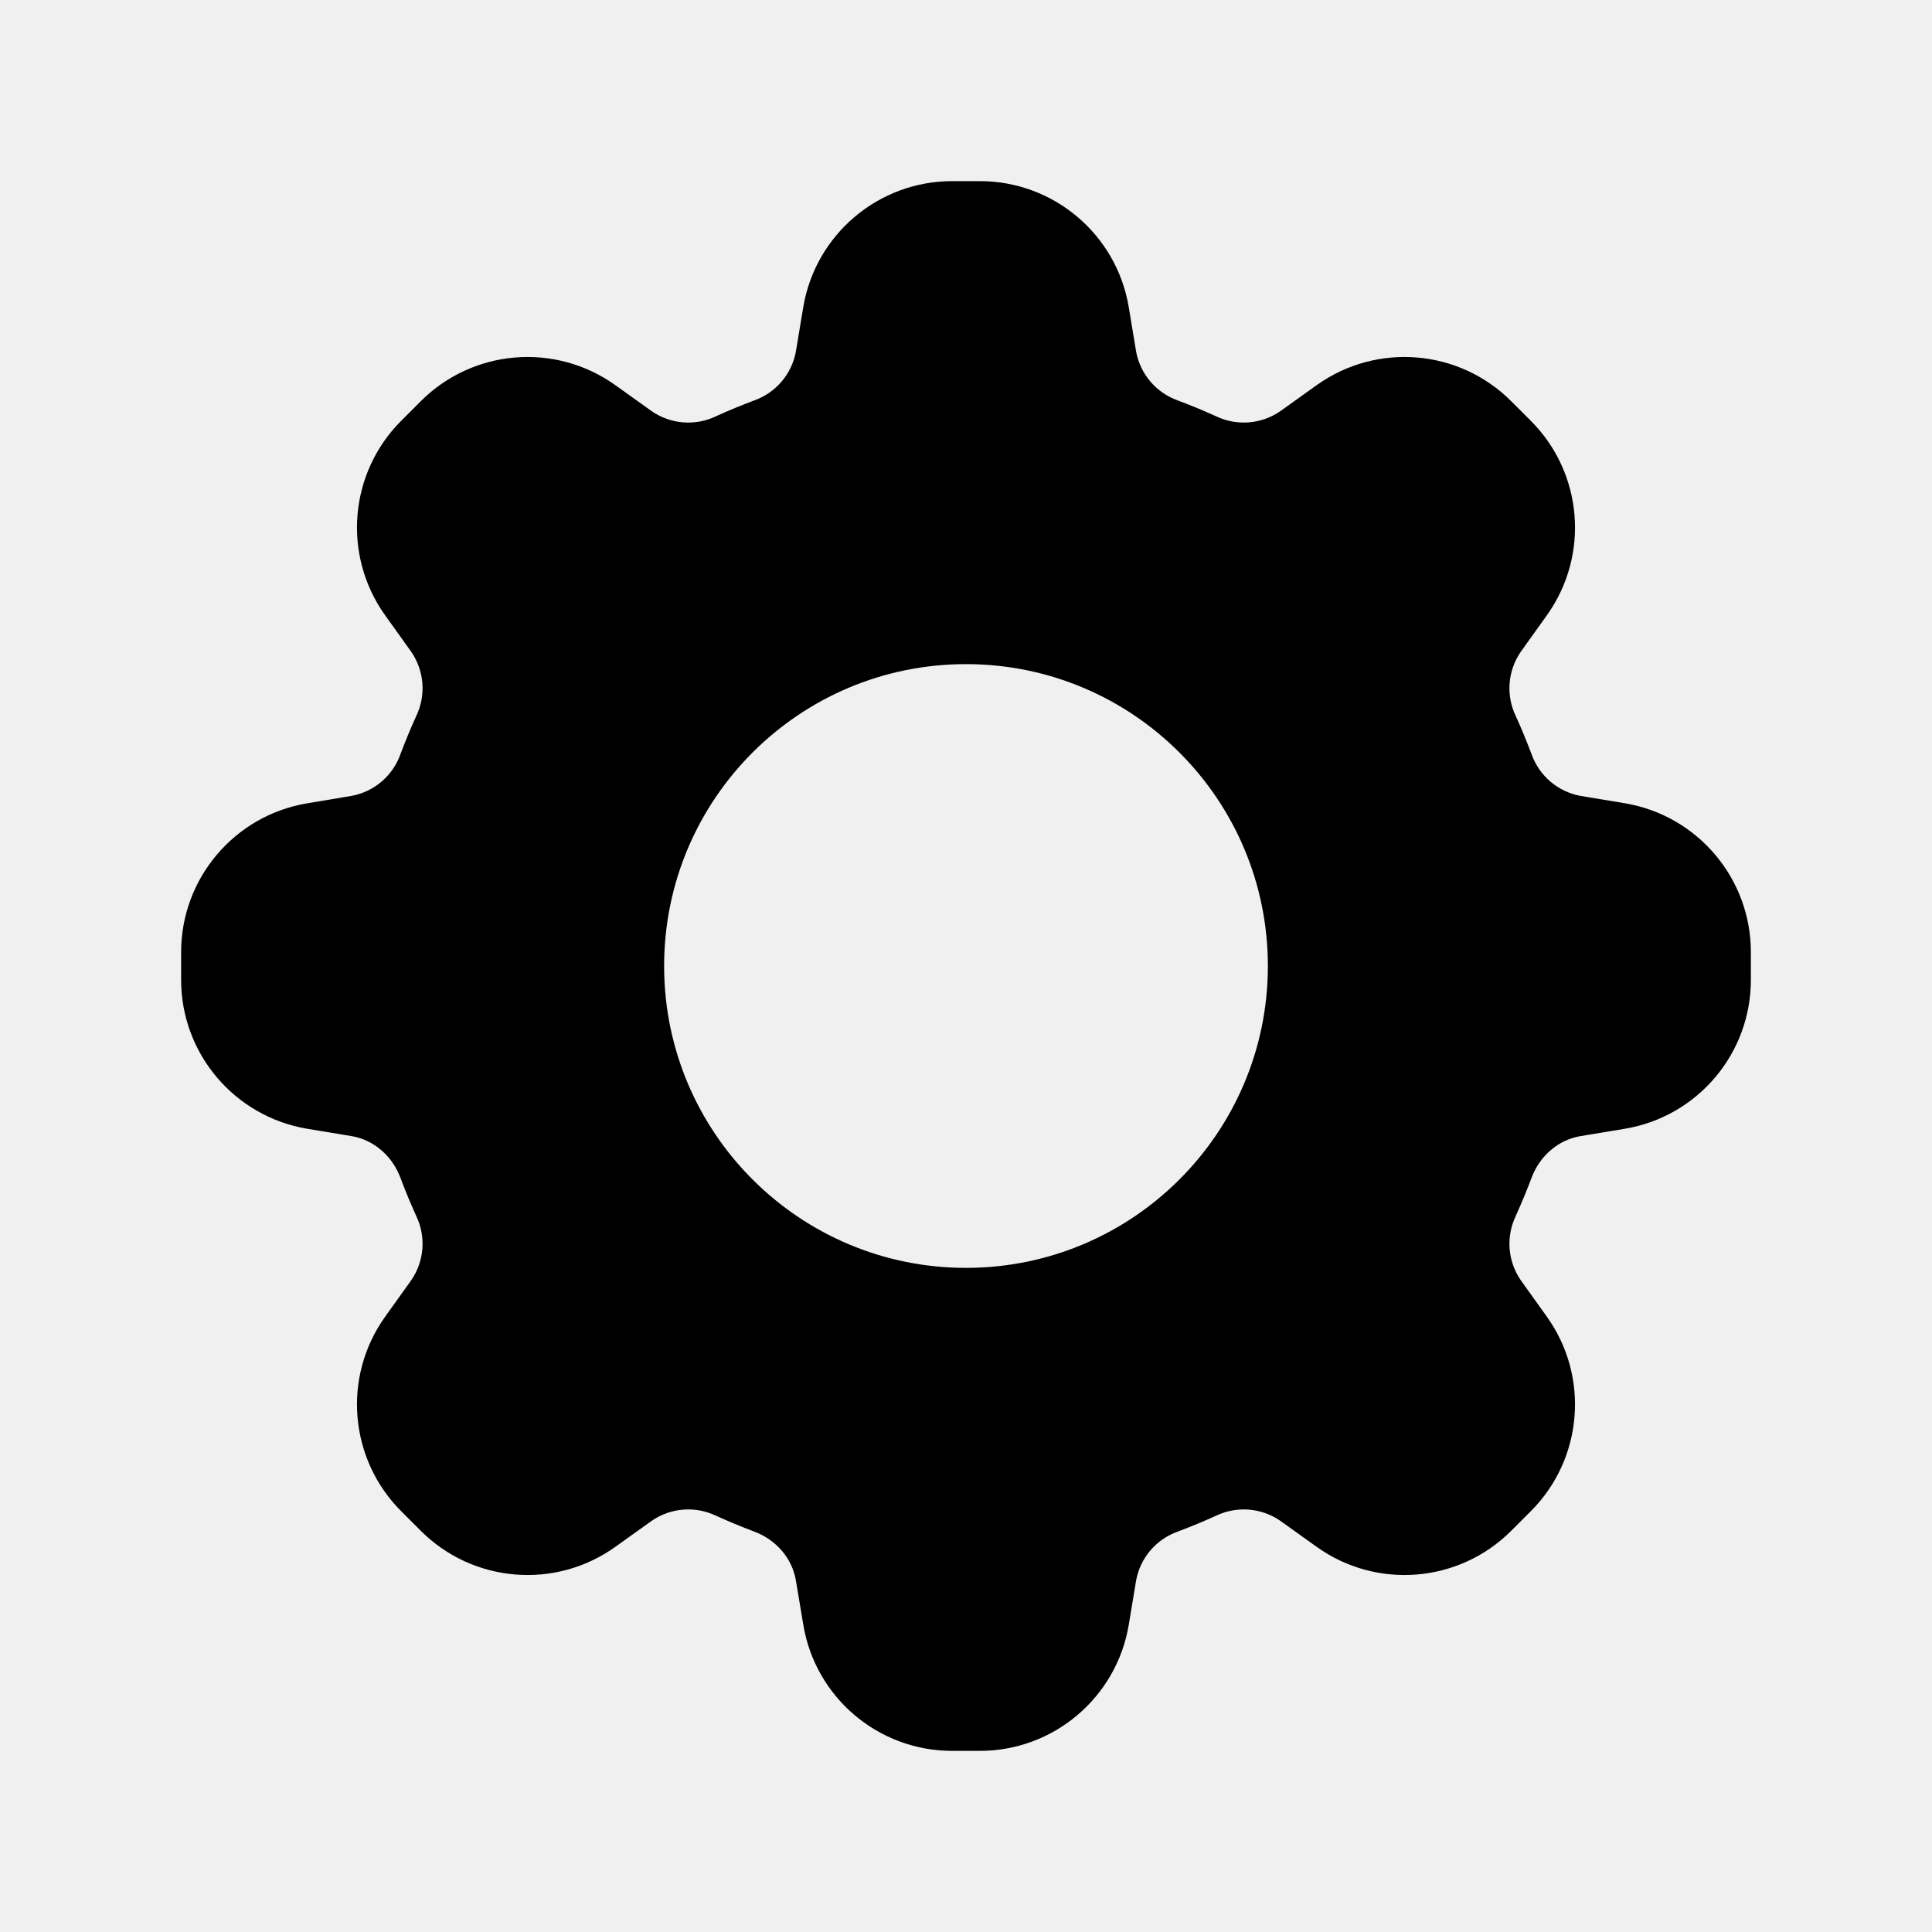
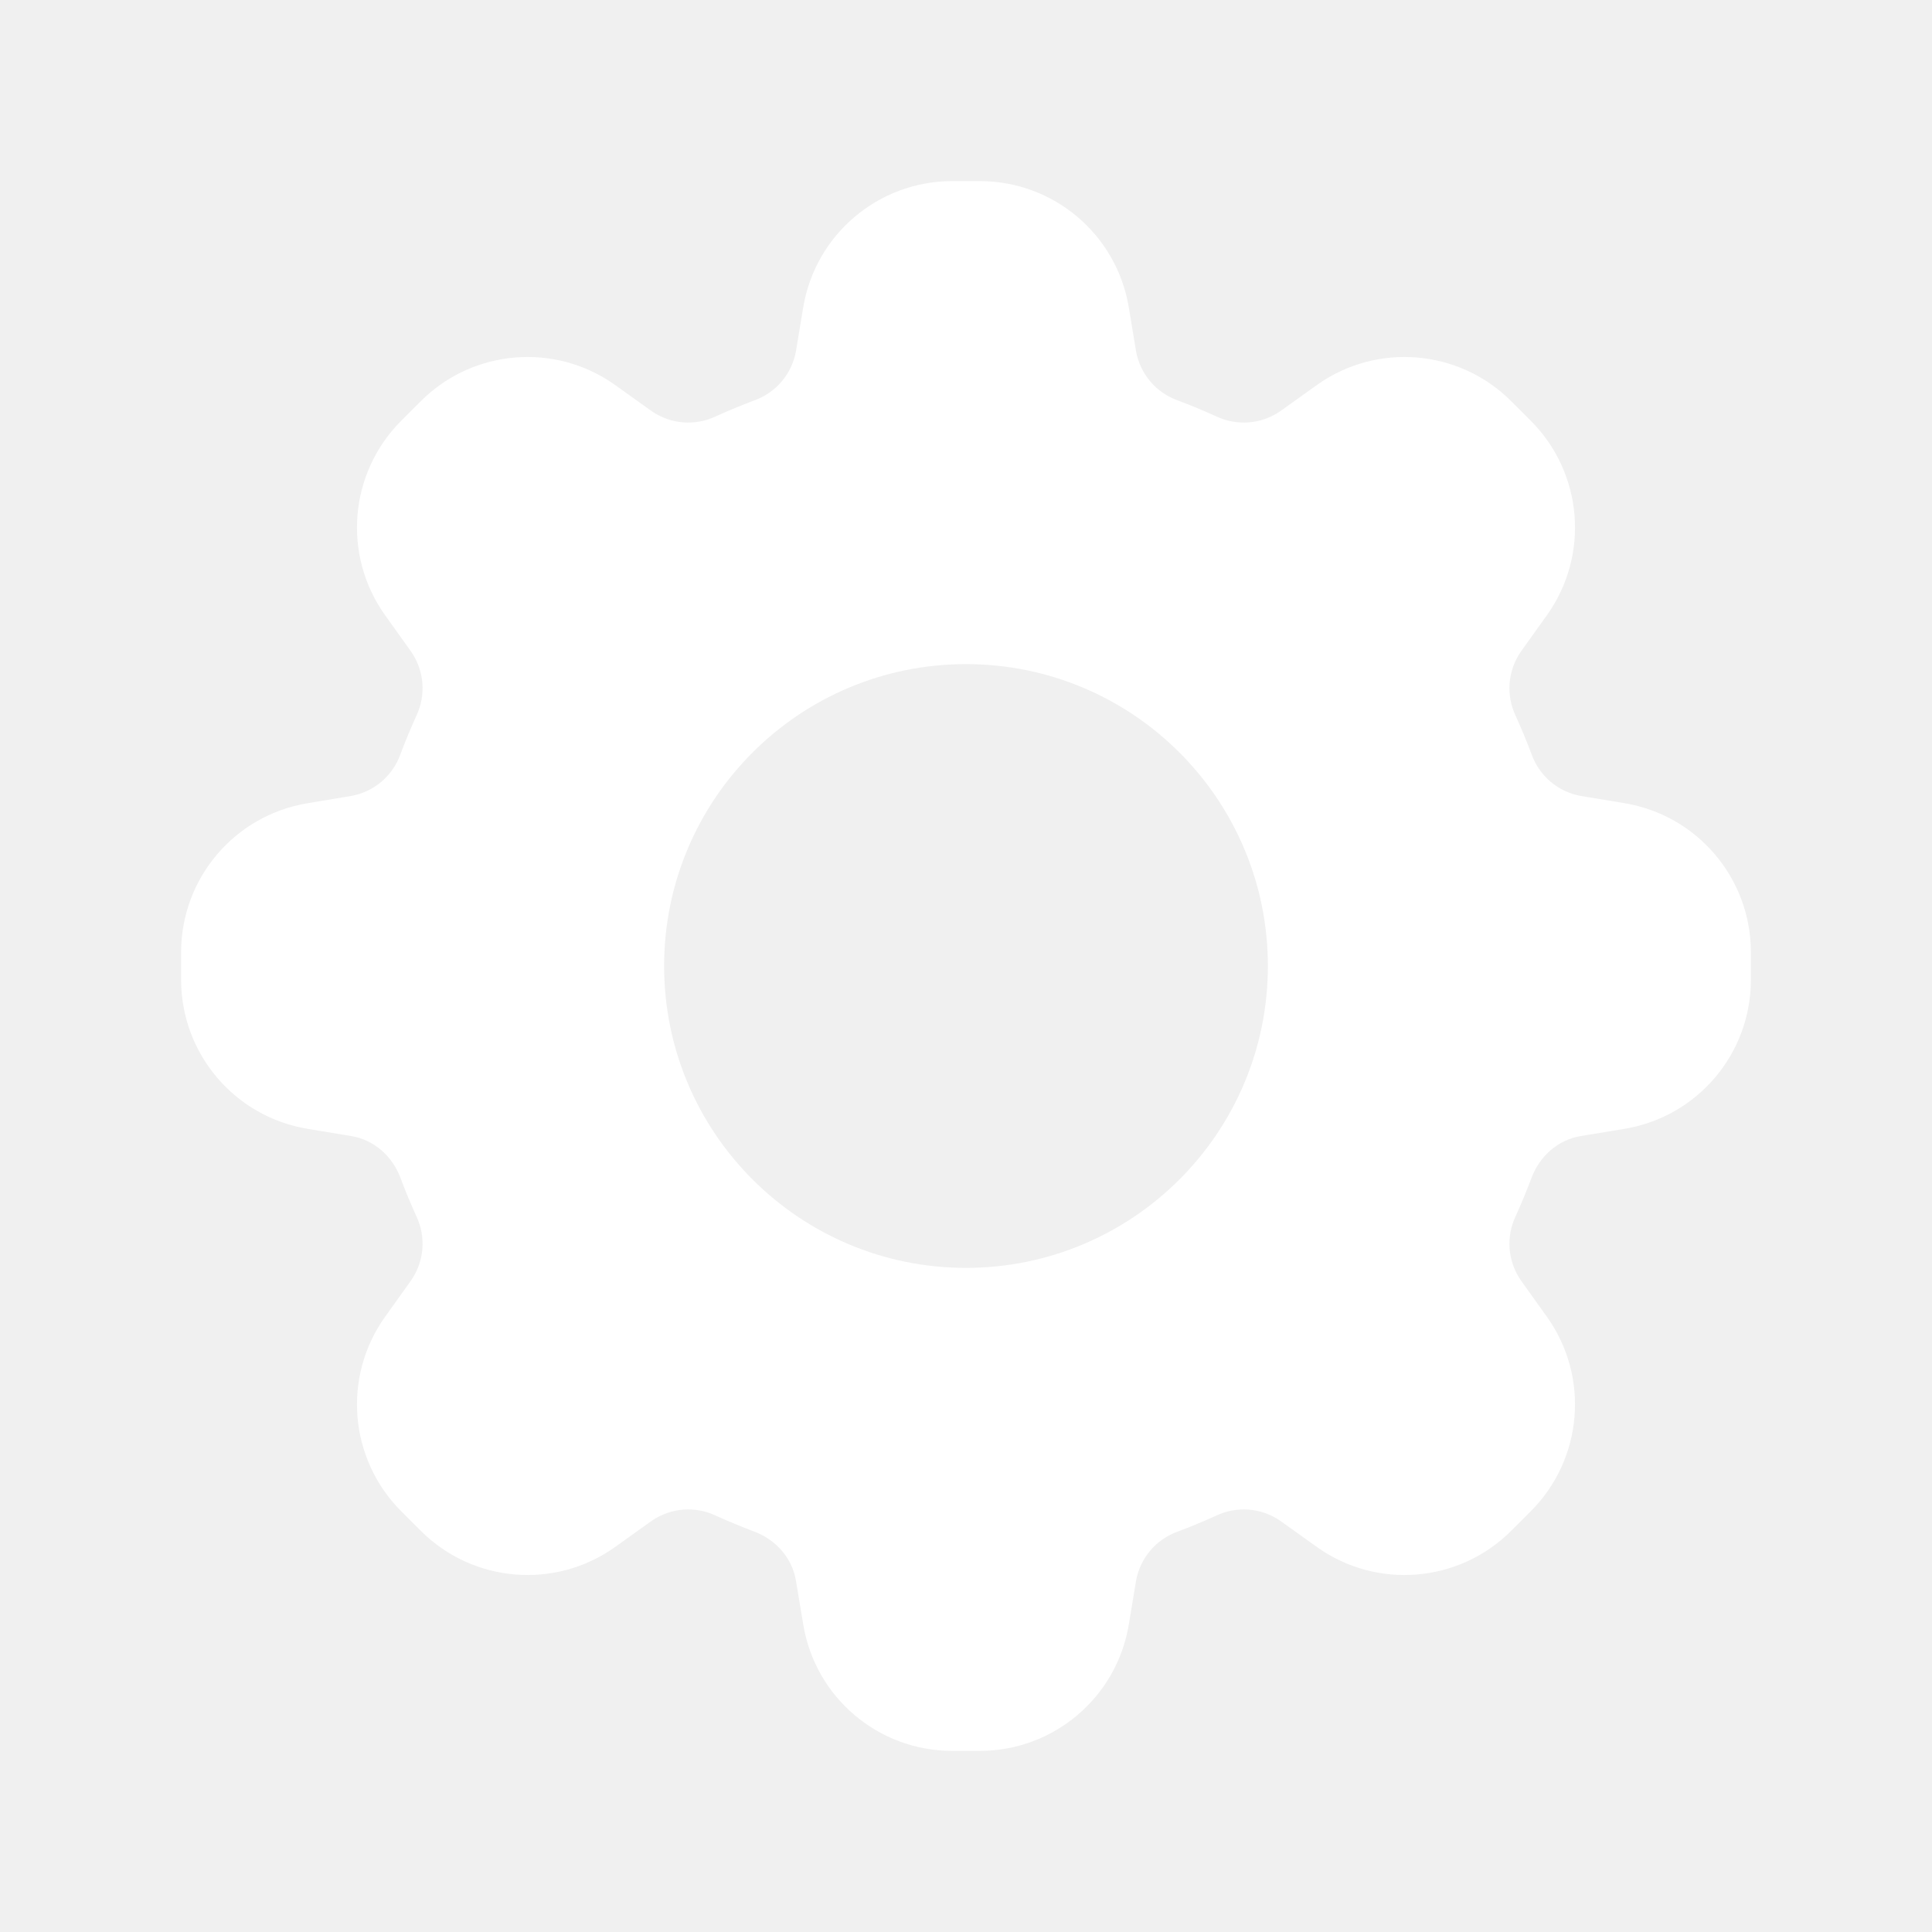
- <svg xmlns="http://www.w3.org/2000/svg" viewBox="0 0 24 24" fill="currentColor" class="w-6 h-6">
+ <svg xmlns="http://www.w3.org/2000/svg" viewBox="0 0 24 24" fill="white" class="w-6 h-6">
  <path fill-rule="evenodd" d="M11.828 2.25c-.916 0-1.699.663-1.85 1.567l-.091.549a.798.798 0 0 1-.517.608 7.45 7.45 0 0 0-.478.198.798.798 0 0 1-.796-.064l-.453-.324a1.875 1.875 0 0 0-2.416.2l-.243.243a1.875 1.875 0 0 0-.2 2.416l.324.453a.798.798 0 0 1 .064.796 7.448 7.448 0 0 0-.198.478.798.798 0 0 1-.608.517l-.55.092a1.875 1.875 0 0 0-1.566 1.849v.344c0 .916.663 1.699 1.567 1.85l.549.091c.281.047.508.25.608.517.06.162.127.321.198.478a.798.798 0 0 1-.064.796l-.324.453a1.875 1.875 0 0 0 .2 2.416l.243.243c.648.648 1.67.733 2.416.2l.453-.324a.798.798 0 0 1 .796-.064c.157.071.316.137.478.198.267.1.47.327.517.608l.092.55c.15.903.932 1.566 1.849 1.566h.344c.916 0 1.699-.663 1.85-1.567l.091-.549a.798.798 0 0 1 .517-.608 7.52 7.52 0 0 0 .478-.198.798.798 0 0 1 .796.064l.453.324a1.875 1.875 0 0 0 2.416-.2l.243-.243c.648-.648.733-1.67.2-2.416l-.324-.453a.798.798 0 0 1-.064-.796c.071-.157.137-.316.198-.478.1-.267.327-.47.608-.517l.55-.091a1.875 1.875 0 0 0 1.566-1.85v-.344c0-.916-.663-1.699-1.567-1.85l-.549-.091a.798.798 0 0 1-.608-.517 7.507 7.507 0 0 0-.198-.478.798.798 0 0 1 .064-.796l.324-.453a1.875 1.875 0 0 0-.2-2.416l-.243-.243a1.875 1.875 0 0 0-2.416-.2l-.453.324a.798.798 0 0 1-.796.064 7.462 7.462 0 0 0-.478-.198.798.798 0 0 1-.517-.608l-.091-.55a1.875 1.875 0 0 0-1.85-1.566h-.344ZM12 15.75a3.75 3.75 0 1 0 0-7.5 3.75 3.75 0 0 0 0 7.5Z" clip-rule="evenodd" />
</svg>
